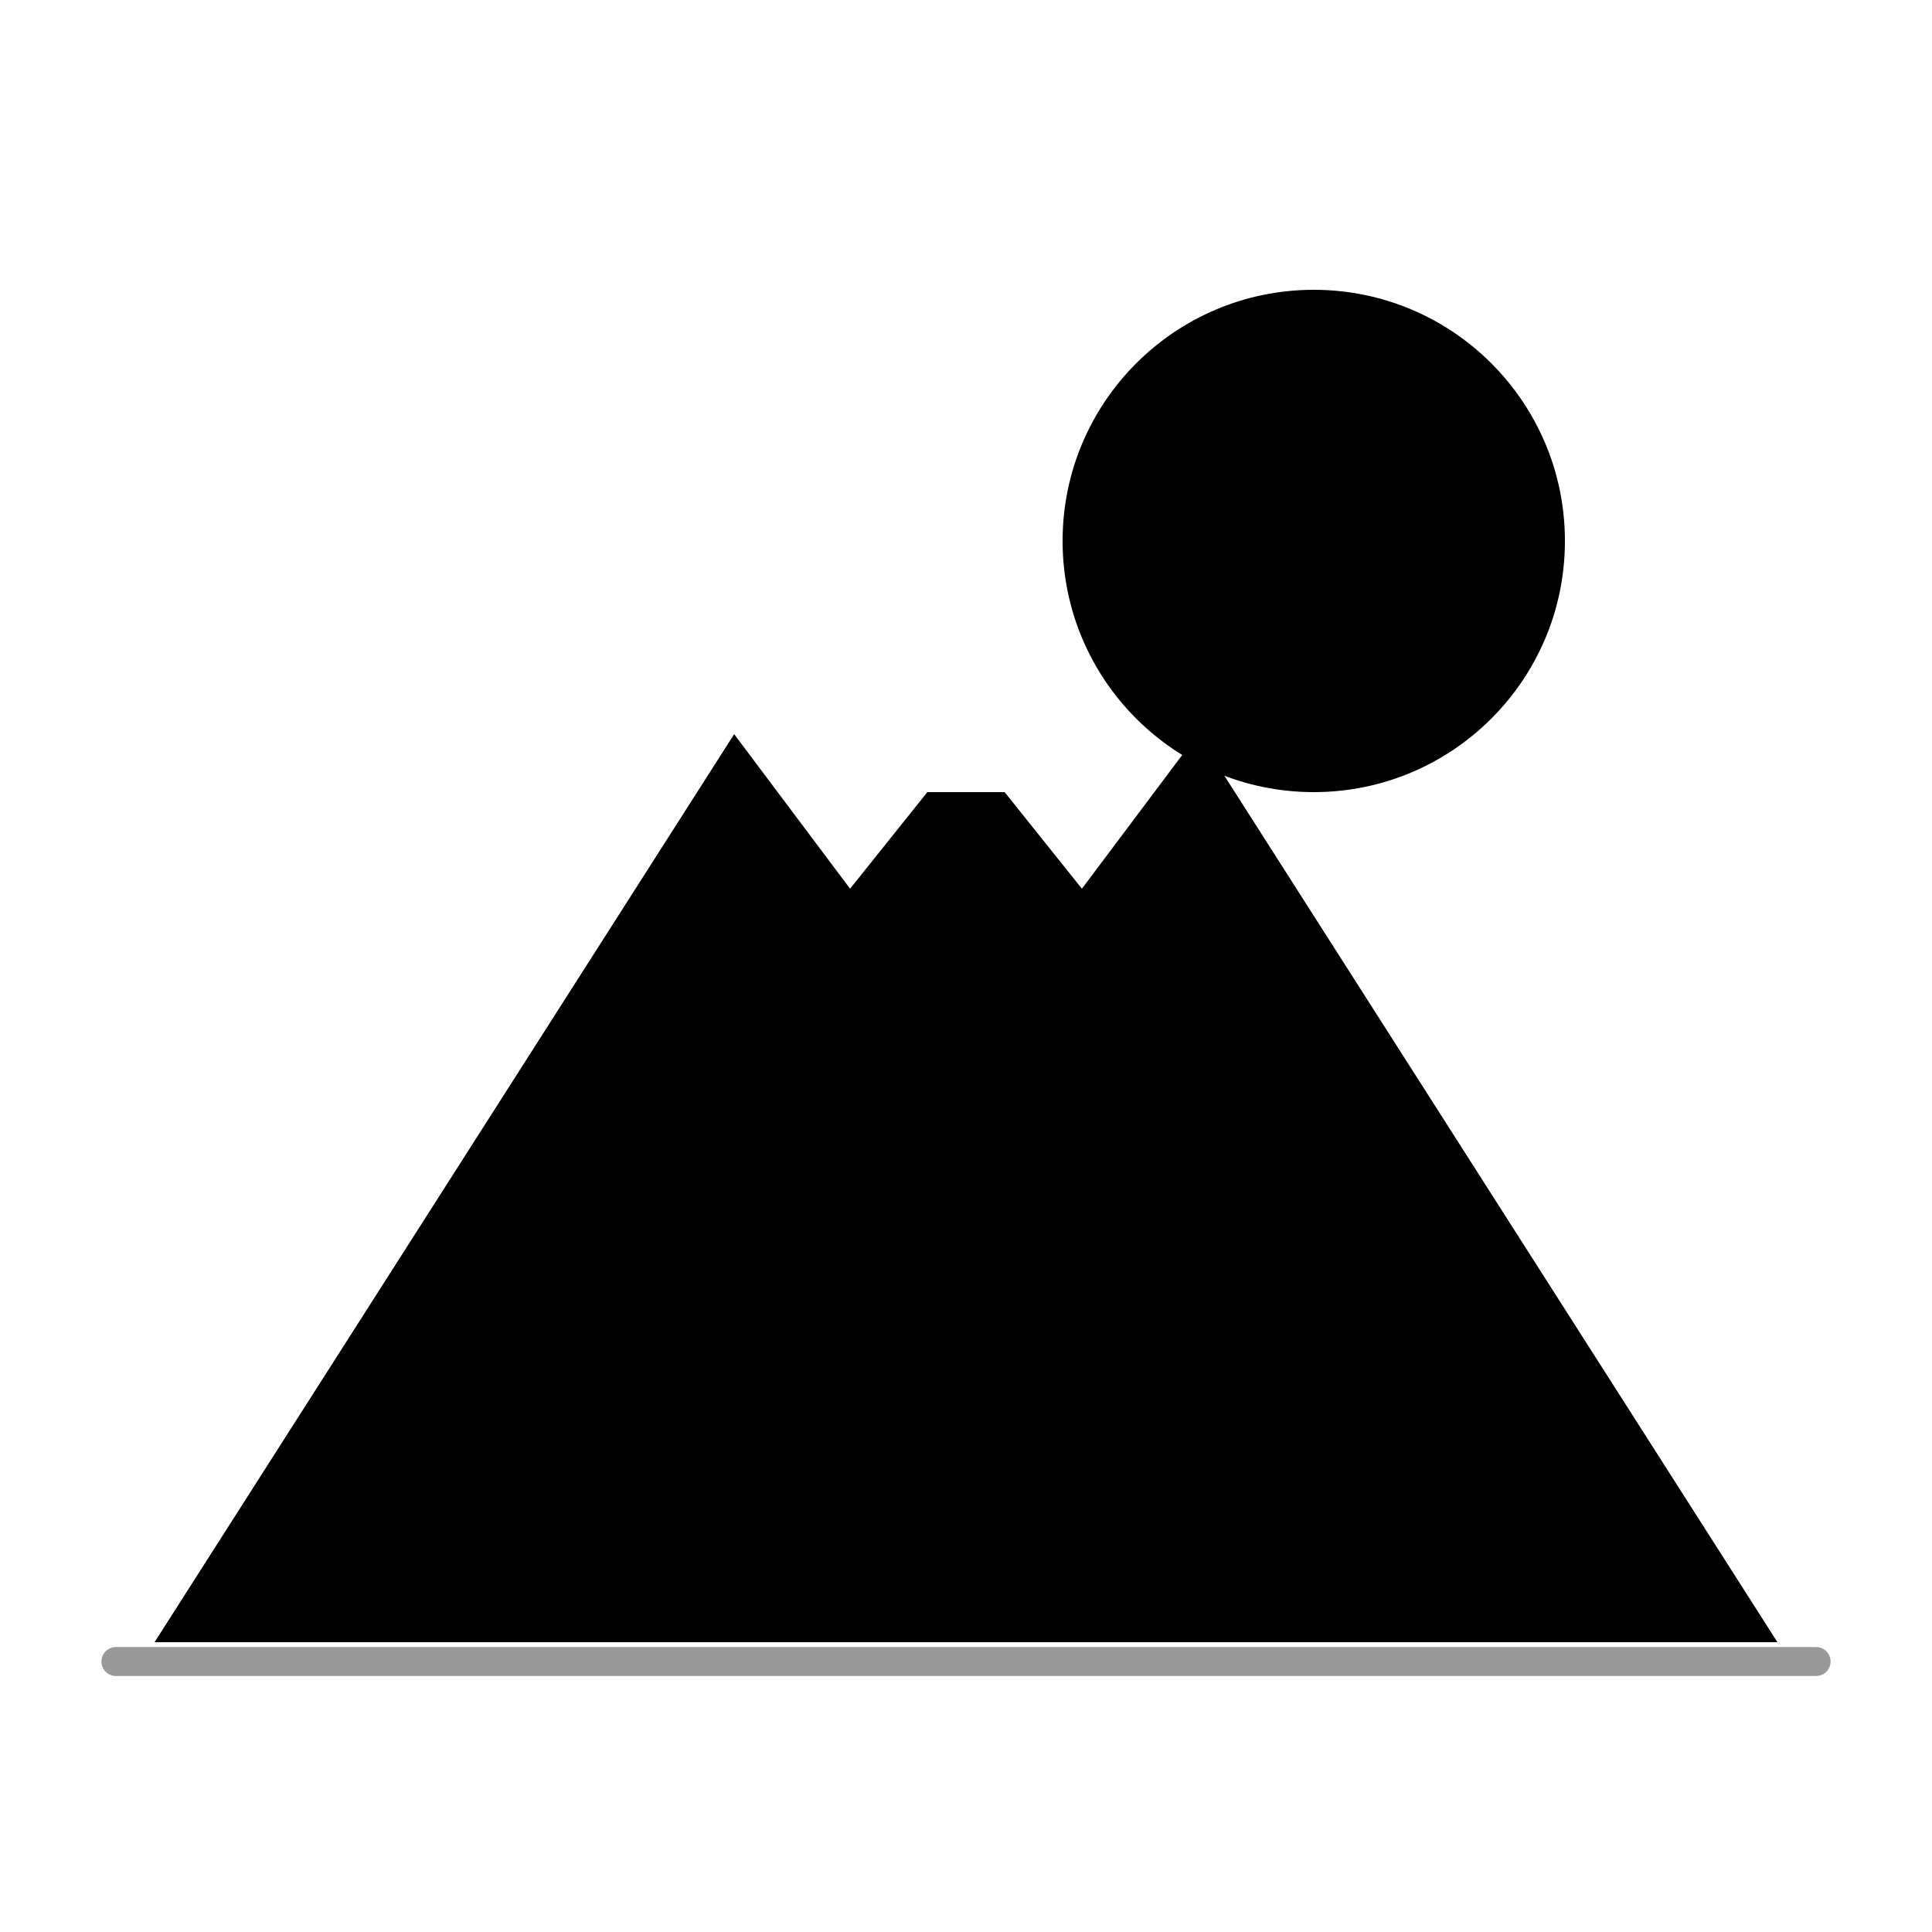
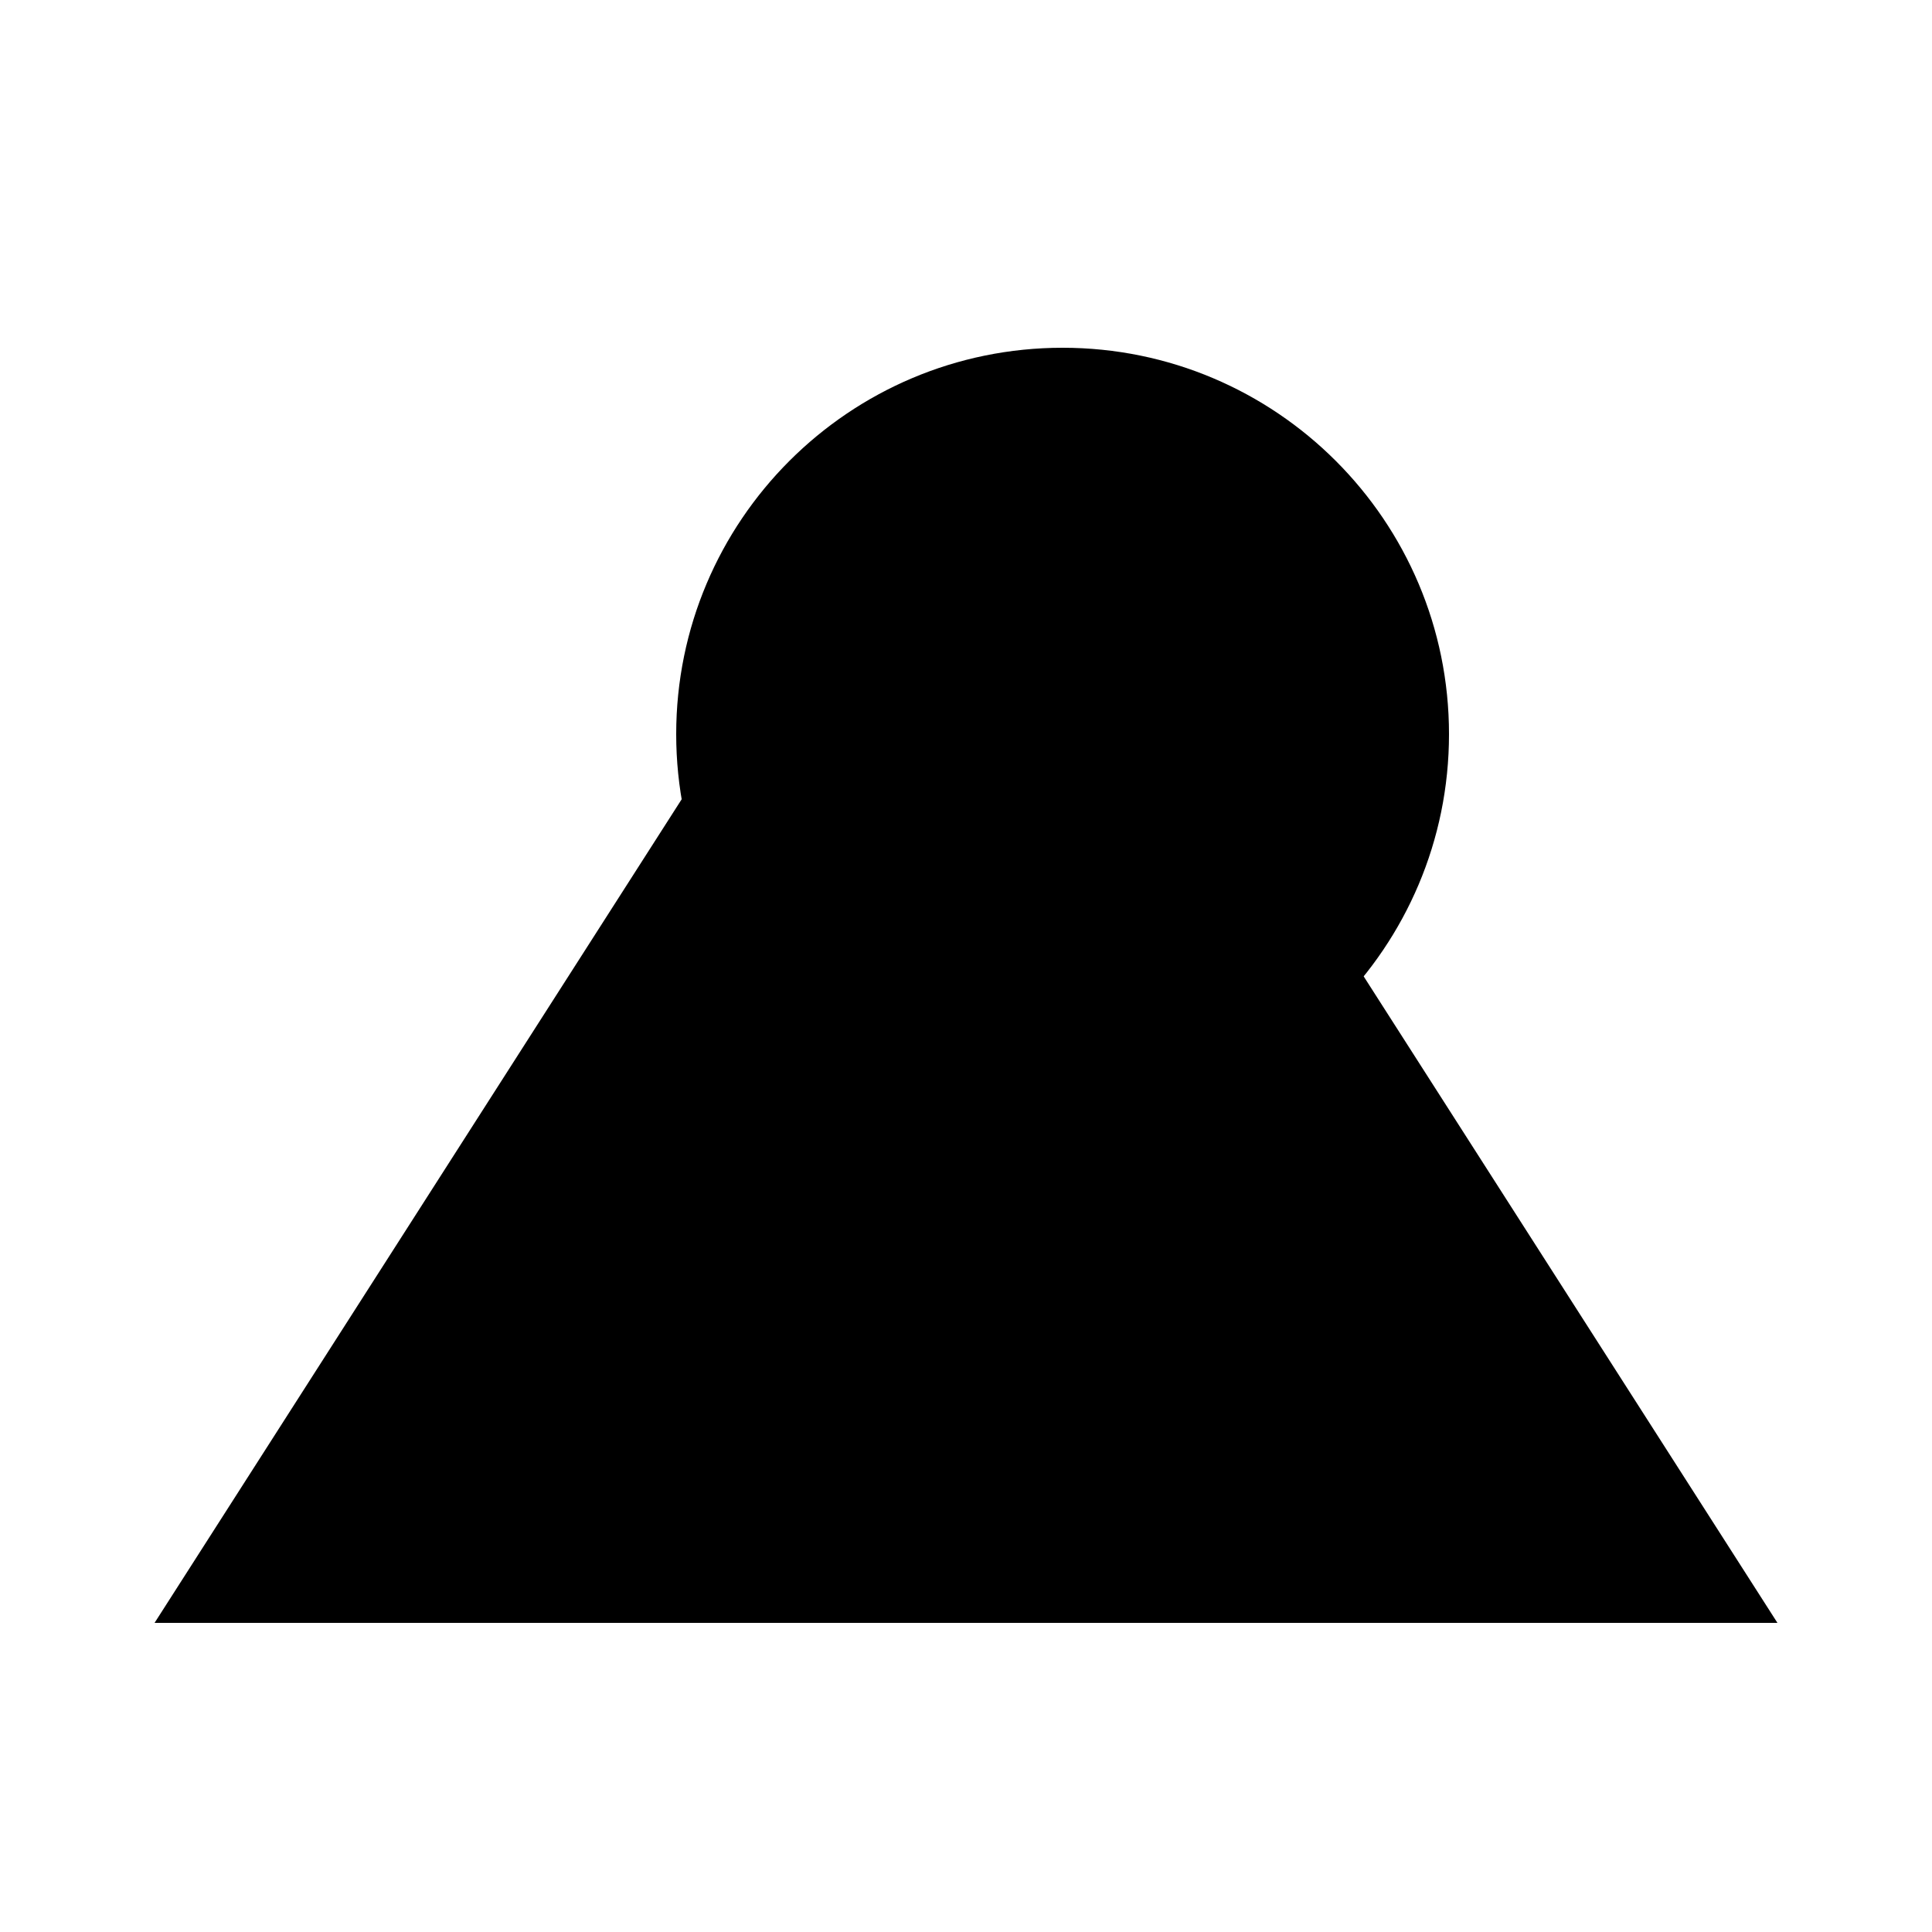
<svg xmlns="http://www.w3.org/2000/svg" viewBox="0 0 100 100" role="img" aria-label="PULSO — Monte Fuji con sol naciente">
-   <circle cx="68" cy="28" r="13" fill="currentColor" />
-   <path d="M 8 85 L 38 38 L 44 46 L 48 41 L 52 41 L 56 46 L 62 38 L 92 85 Z" fill="currentColor" />
-   <line x1="6" y1="86" x2="94" y2="86" stroke="currentColor" stroke-width="1.5" stroke-linecap="round" opacity="0.4" />
+   <circle cx="55" cy="38" r="20" fill="currentColor" />
+   <path d="M 8 84 L 40 34 L 44 39 L 48 36 L 52 39 L 56 36 L 60 34 L 92 84 Z" fill="currentColor" />
</svg>
